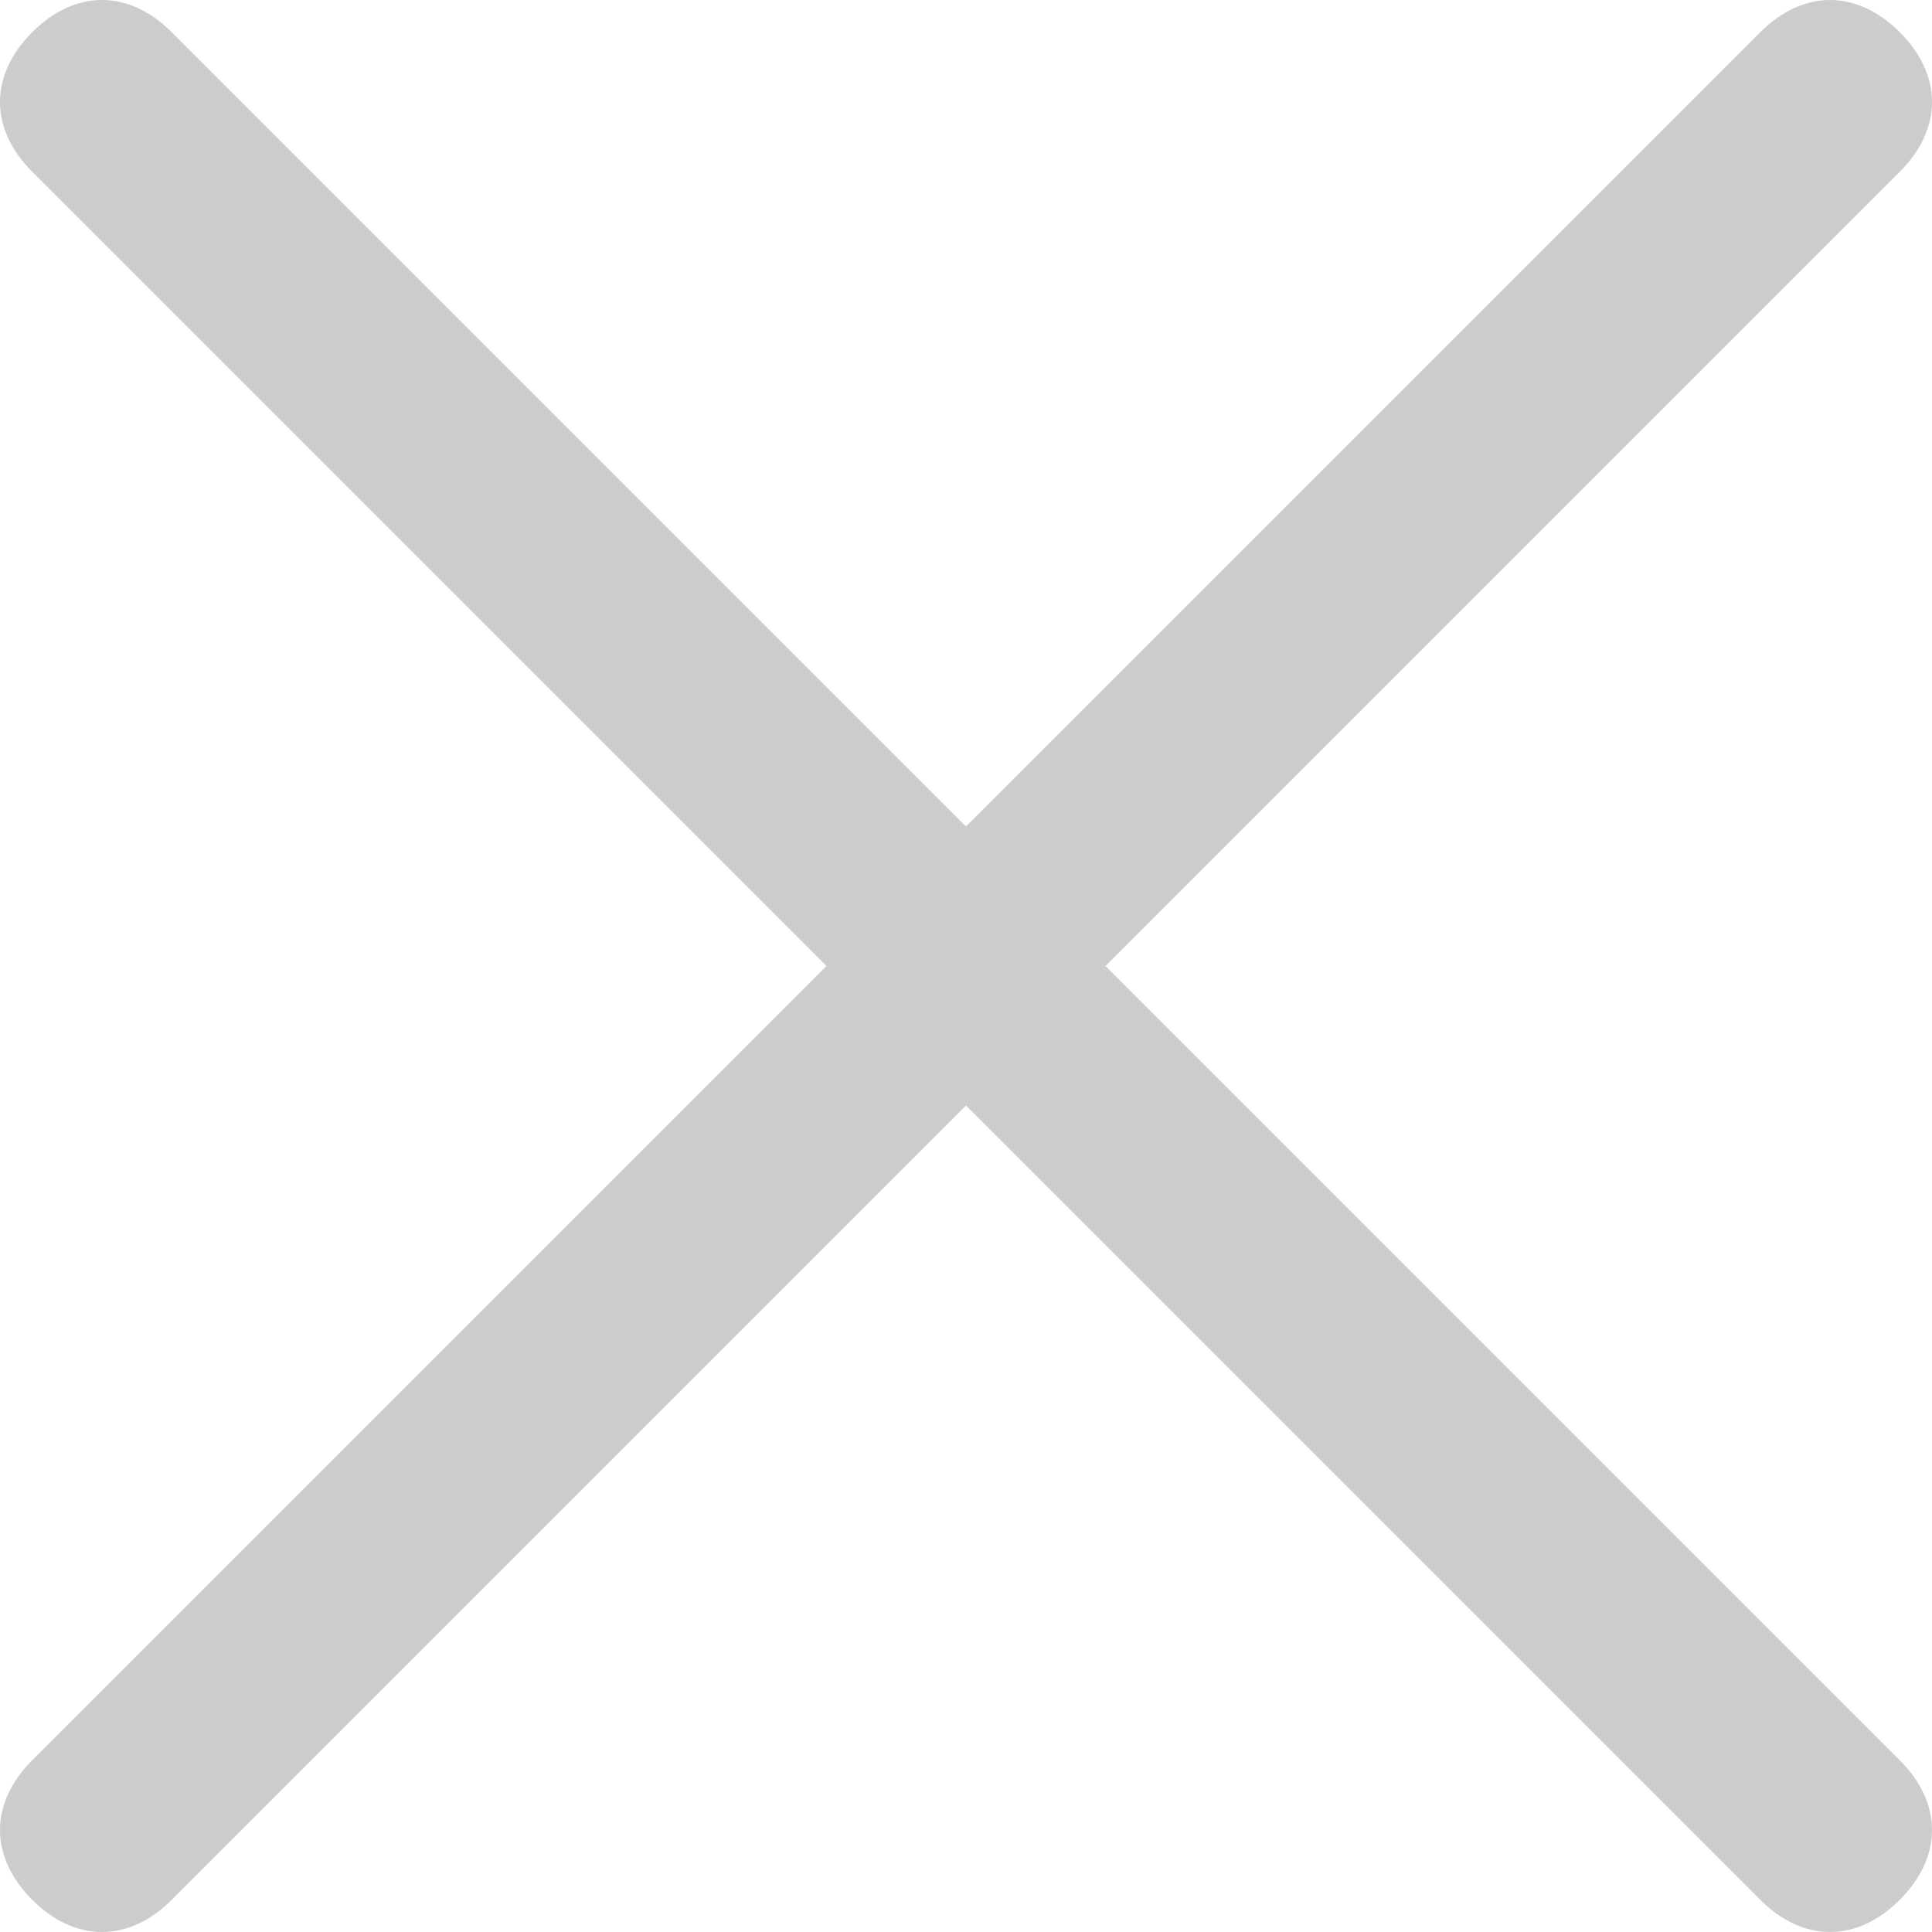
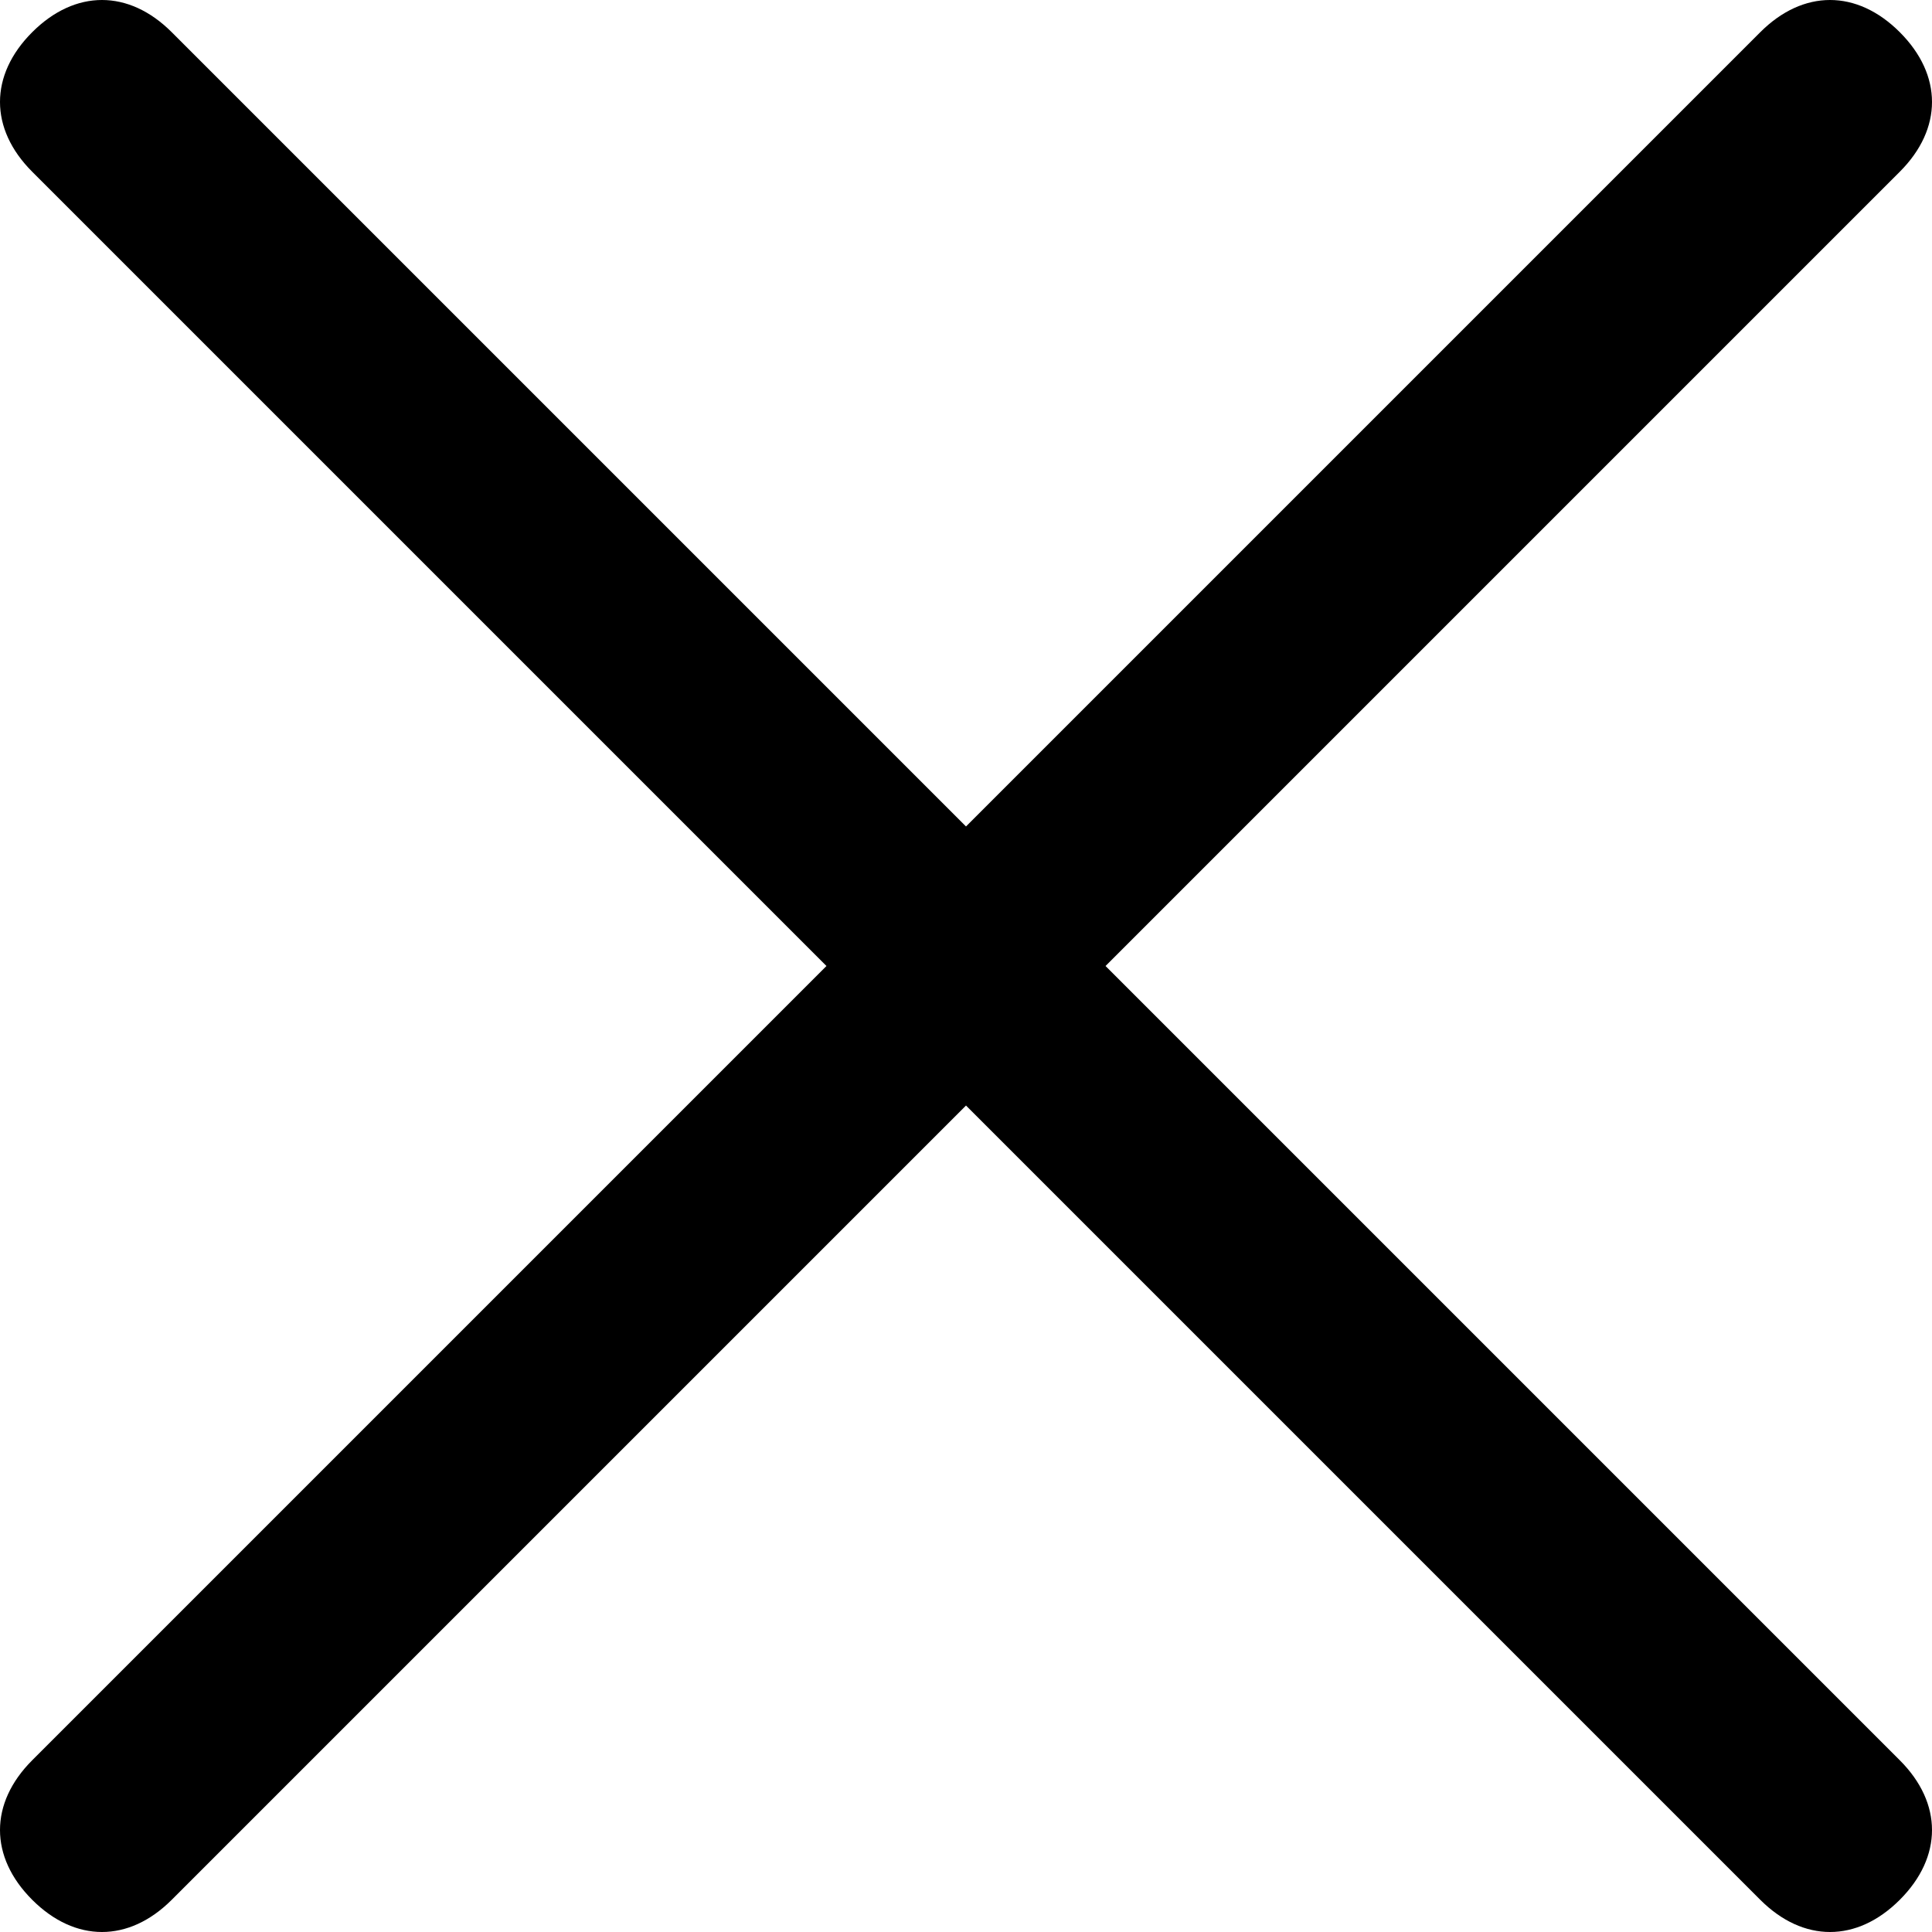
<svg xmlns="http://www.w3.org/2000/svg" version="1.1" id="Layer_1" x="0px" y="0px" viewBox="0 0 18 18" style="enable-background:new 0 0 18 18;" xml:space="preserve">
  <style type="text/css">
-   .st0{fill:#cccccc;}
+   .st0{fill:#000000;}
</style>
  <path class="st0" d="M10.3,9l7.4-7.4c0.4-0.4,0.4-0.9,0-1.3s-0.9-0.4-1.3,0L9,7.7L1.6,0.3c-0.4-0.4-0.9-0.4-1.3,0s-0.4,0.9,0,1.3   L7.7,9l-7.4,7.4c-0.4,0.4-0.4,0.9,0,1.3v0c0.4,0.4,0.9,0.4,1.3,0L9,10.3l7.4,7.4c0.4,0.4,0.9,0.4,1.3,0v0c0.4-0.4,0.4-0.9,0-1.3   L10.3,9z" />
</svg>
